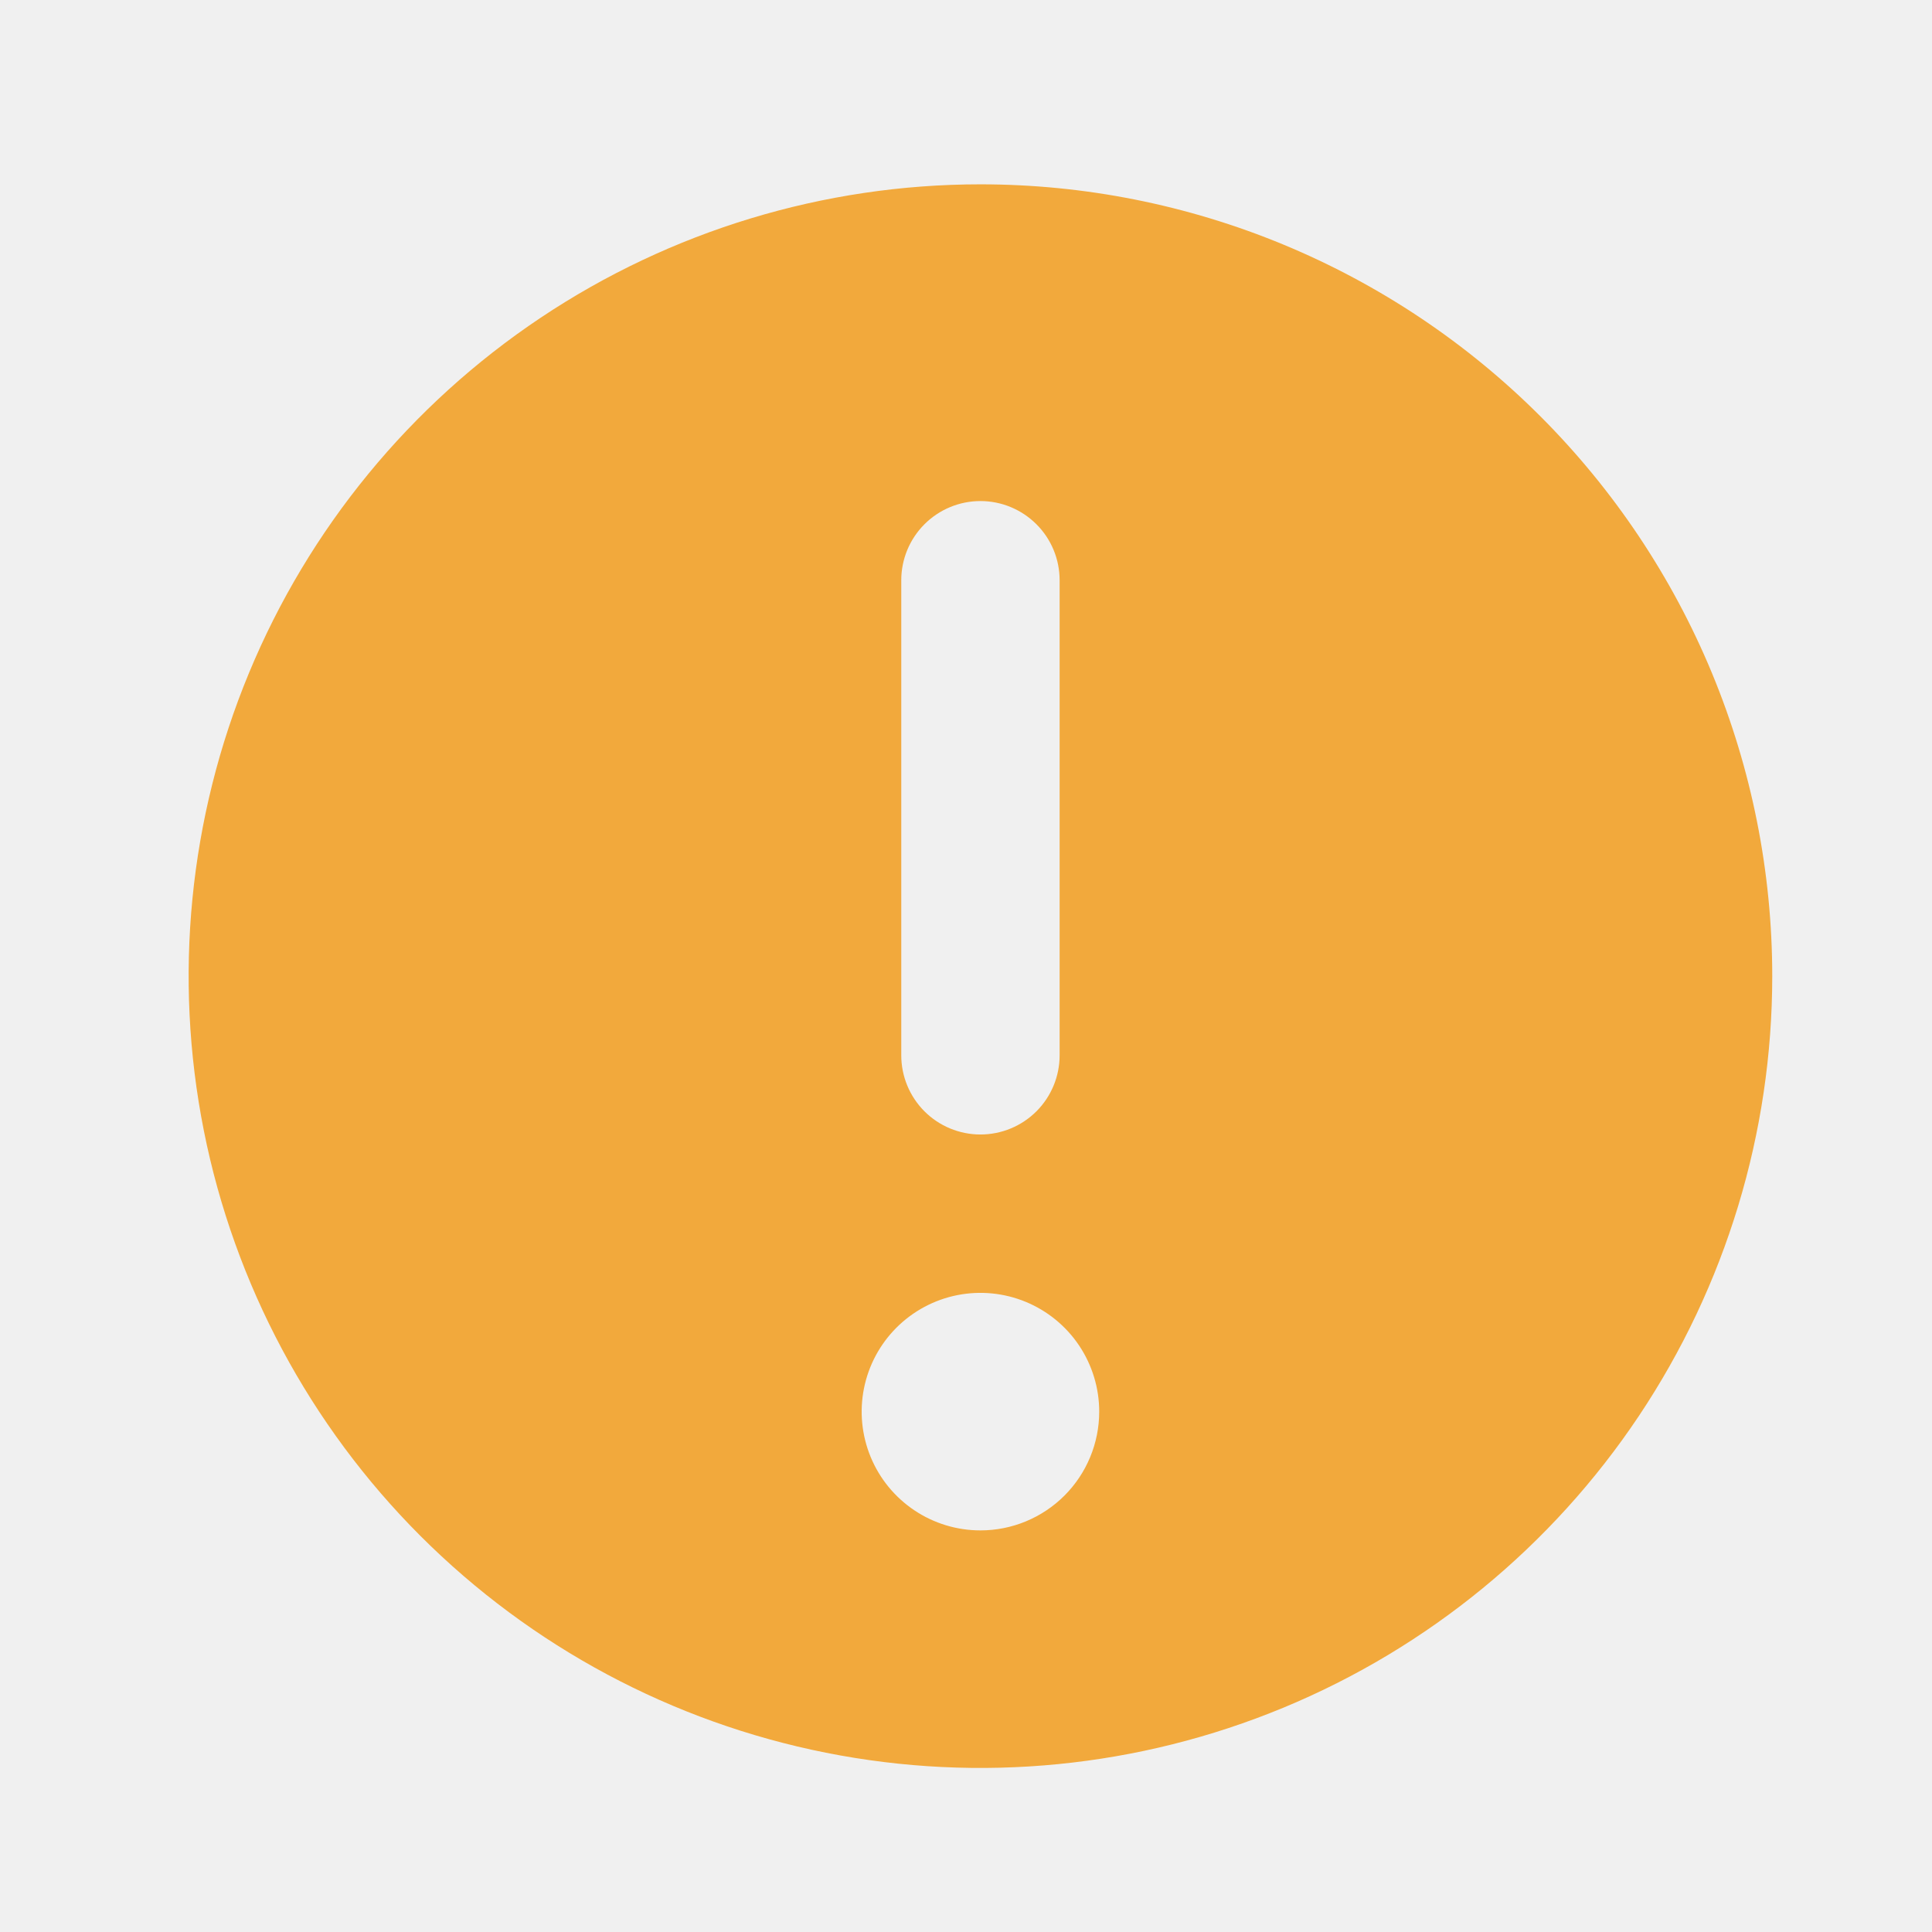
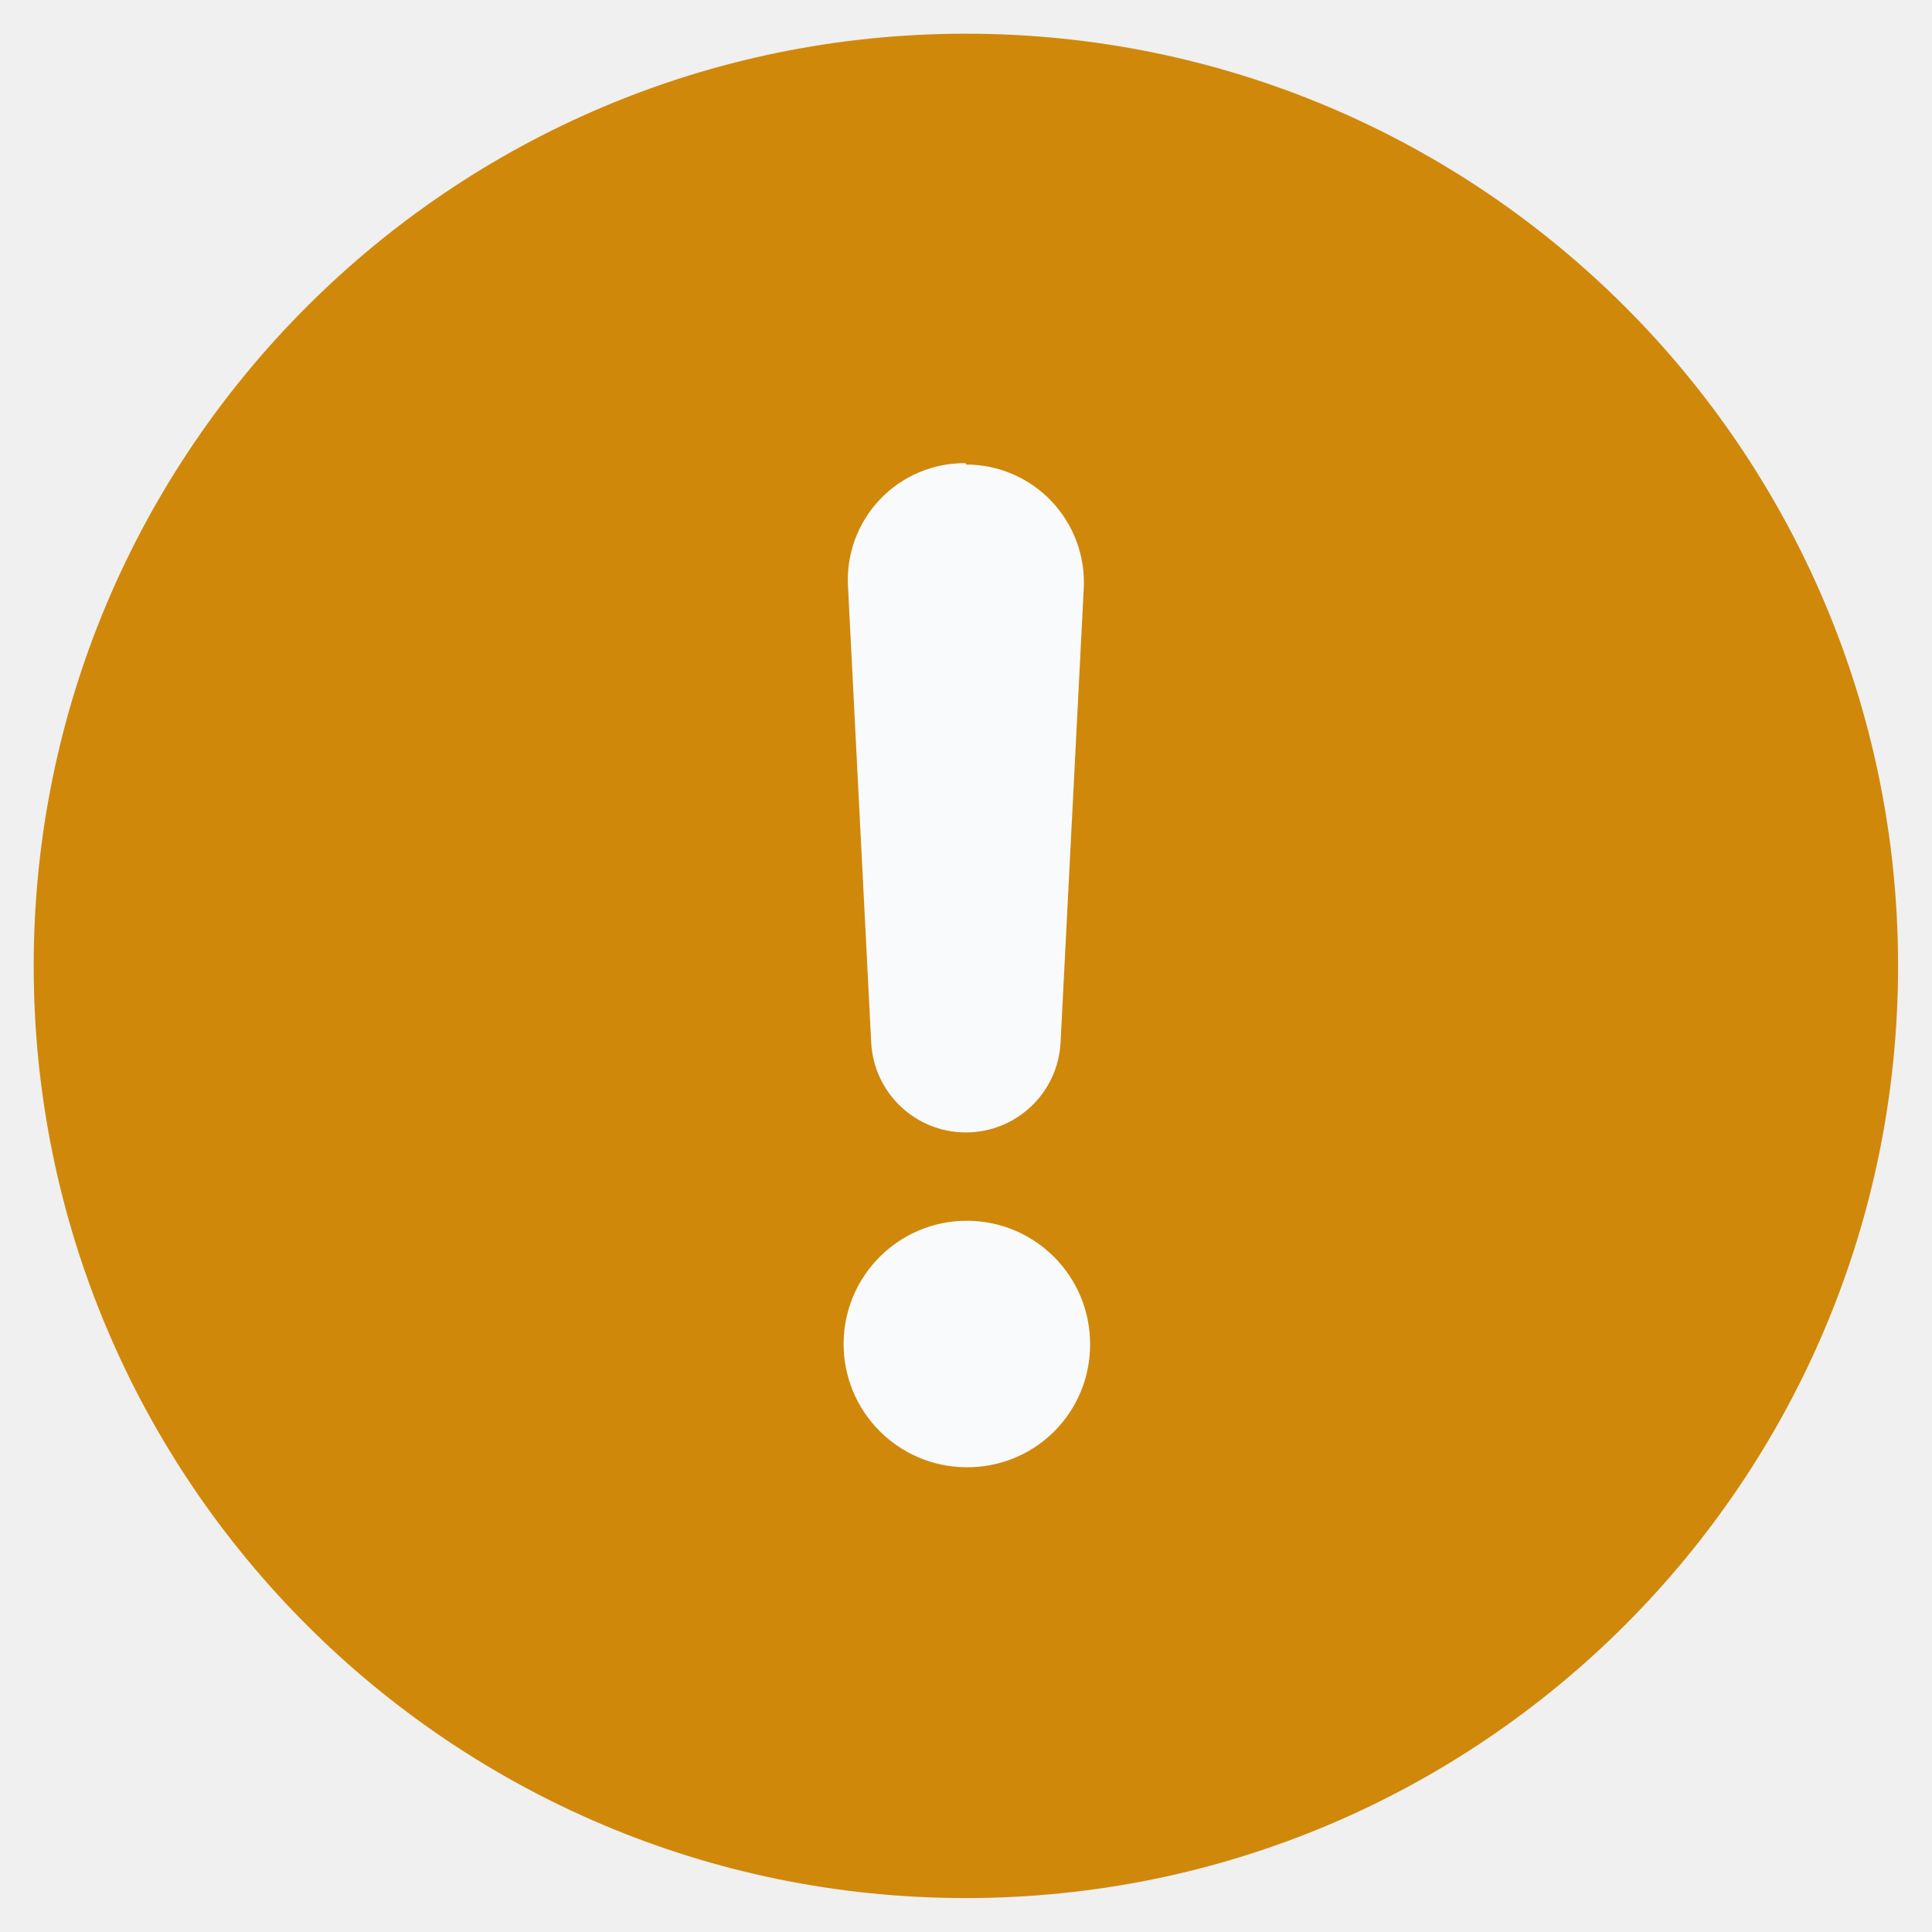
- <svg xmlns="http://www.w3.org/2000/svg" width="61" height="61" viewBox="0 0 61 61" fill="none">
-   <path d="M30.956 5.82C26.012 5.82 21.178 7.287 17.067 10.034C12.956 12.781 9.751 16.685 7.859 21.253C5.967 25.821 5.472 30.848 6.436 35.698C7.401 40.547 9.782 45.002 13.278 48.498C16.775 51.994 21.229 54.375 26.079 55.34C30.928 56.305 35.955 55.809 40.523 53.917C45.091 52.025 48.996 48.821 51.743 44.71C54.49 40.598 55.956 35.765 55.956 30.82C55.956 27.537 55.309 24.286 54.053 21.253C52.797 18.22 50.955 15.464 48.634 13.143C46.312 10.821 43.556 8.98 40.523 7.723C37.49 6.467 34.239 5.82 30.956 5.82ZM28.456 18.32C28.456 17.657 28.72 17.021 29.188 16.553C29.657 16.084 30.293 15.82 30.956 15.82C31.619 15.82 32.255 16.084 32.724 16.553C33.193 17.021 33.456 17.657 33.456 18.32V33.32C33.456 33.983 33.193 34.619 32.724 35.088C32.255 35.557 31.619 35.82 30.956 35.82C30.293 35.82 29.657 35.557 29.188 35.088C28.72 34.619 28.456 33.983 28.456 33.32V18.32ZM30.956 48.32C30.214 48.32 29.489 48.1 28.873 47.688C28.256 47.276 27.775 46.691 27.491 46.005C27.208 45.32 27.133 44.566 27.278 43.839C27.423 43.111 27.78 42.443 28.304 41.919C28.829 41.394 29.497 41.037 30.224 40.892C30.952 40.748 31.706 40.822 32.391 41.106C33.076 41.39 33.662 41.87 34.074 42.487C34.486 43.104 34.706 43.829 34.706 44.57C34.706 45.565 34.311 46.519 33.608 47.222C32.904 47.925 31.951 48.32 30.956 48.32Z" fill="#F2A93C" />
+ <svg xmlns="http://www.w3.org/2000/svg" id="Success_and_error_icon" data-name="Success and error icon" width="14" height="14" viewBox="0 0 14 14">
+   <g id="Attention_needed" data-name="Attention needed" transform="translate(22627 17246)">
+     <rect id="Bg" width="14" height="14" transform="translate(-22627 -17246)" fill="#fff" opacity="0" />
+     <g id="Group_28039" data-name="Group 28039" transform="translate(-22626.756 -17245.756)">
+       <path id="Path_6640" data-name="Path 6640" d="M7.105.35A6.755,6.755,0,1,0,13.86,7.105,6.755,6.755,0,0,0,7.105.35Z" transform="translate(-0.35 -0.35)" fill="#d0880b" />
+       <g id="Group_27675" data-name="Group 27675" transform="translate(5.859 3.122)">
+         <path id="Path_6641" data-name="Path 6641" d="M9.633,4.81a.854.854,0,0,1,.854.9L10.319,9A.687.687,0,0,1,8.947,9l-.168-3.3a.846.846,0,0,1,.854-.9Z" transform="translate(-8.737 -4.81)" fill="#f9fafb" />
+         <path id="Path_6642" data-name="Path 6642" d="M9.616,14.425a.893.893,0,1,1,.9-.889.887.887,0,0,1-.9.889Z" transform="translate(-8.72 -7.159)" fill="#f9fafb" />
+       </g>
+     </g>
+   </g>
</svg>
